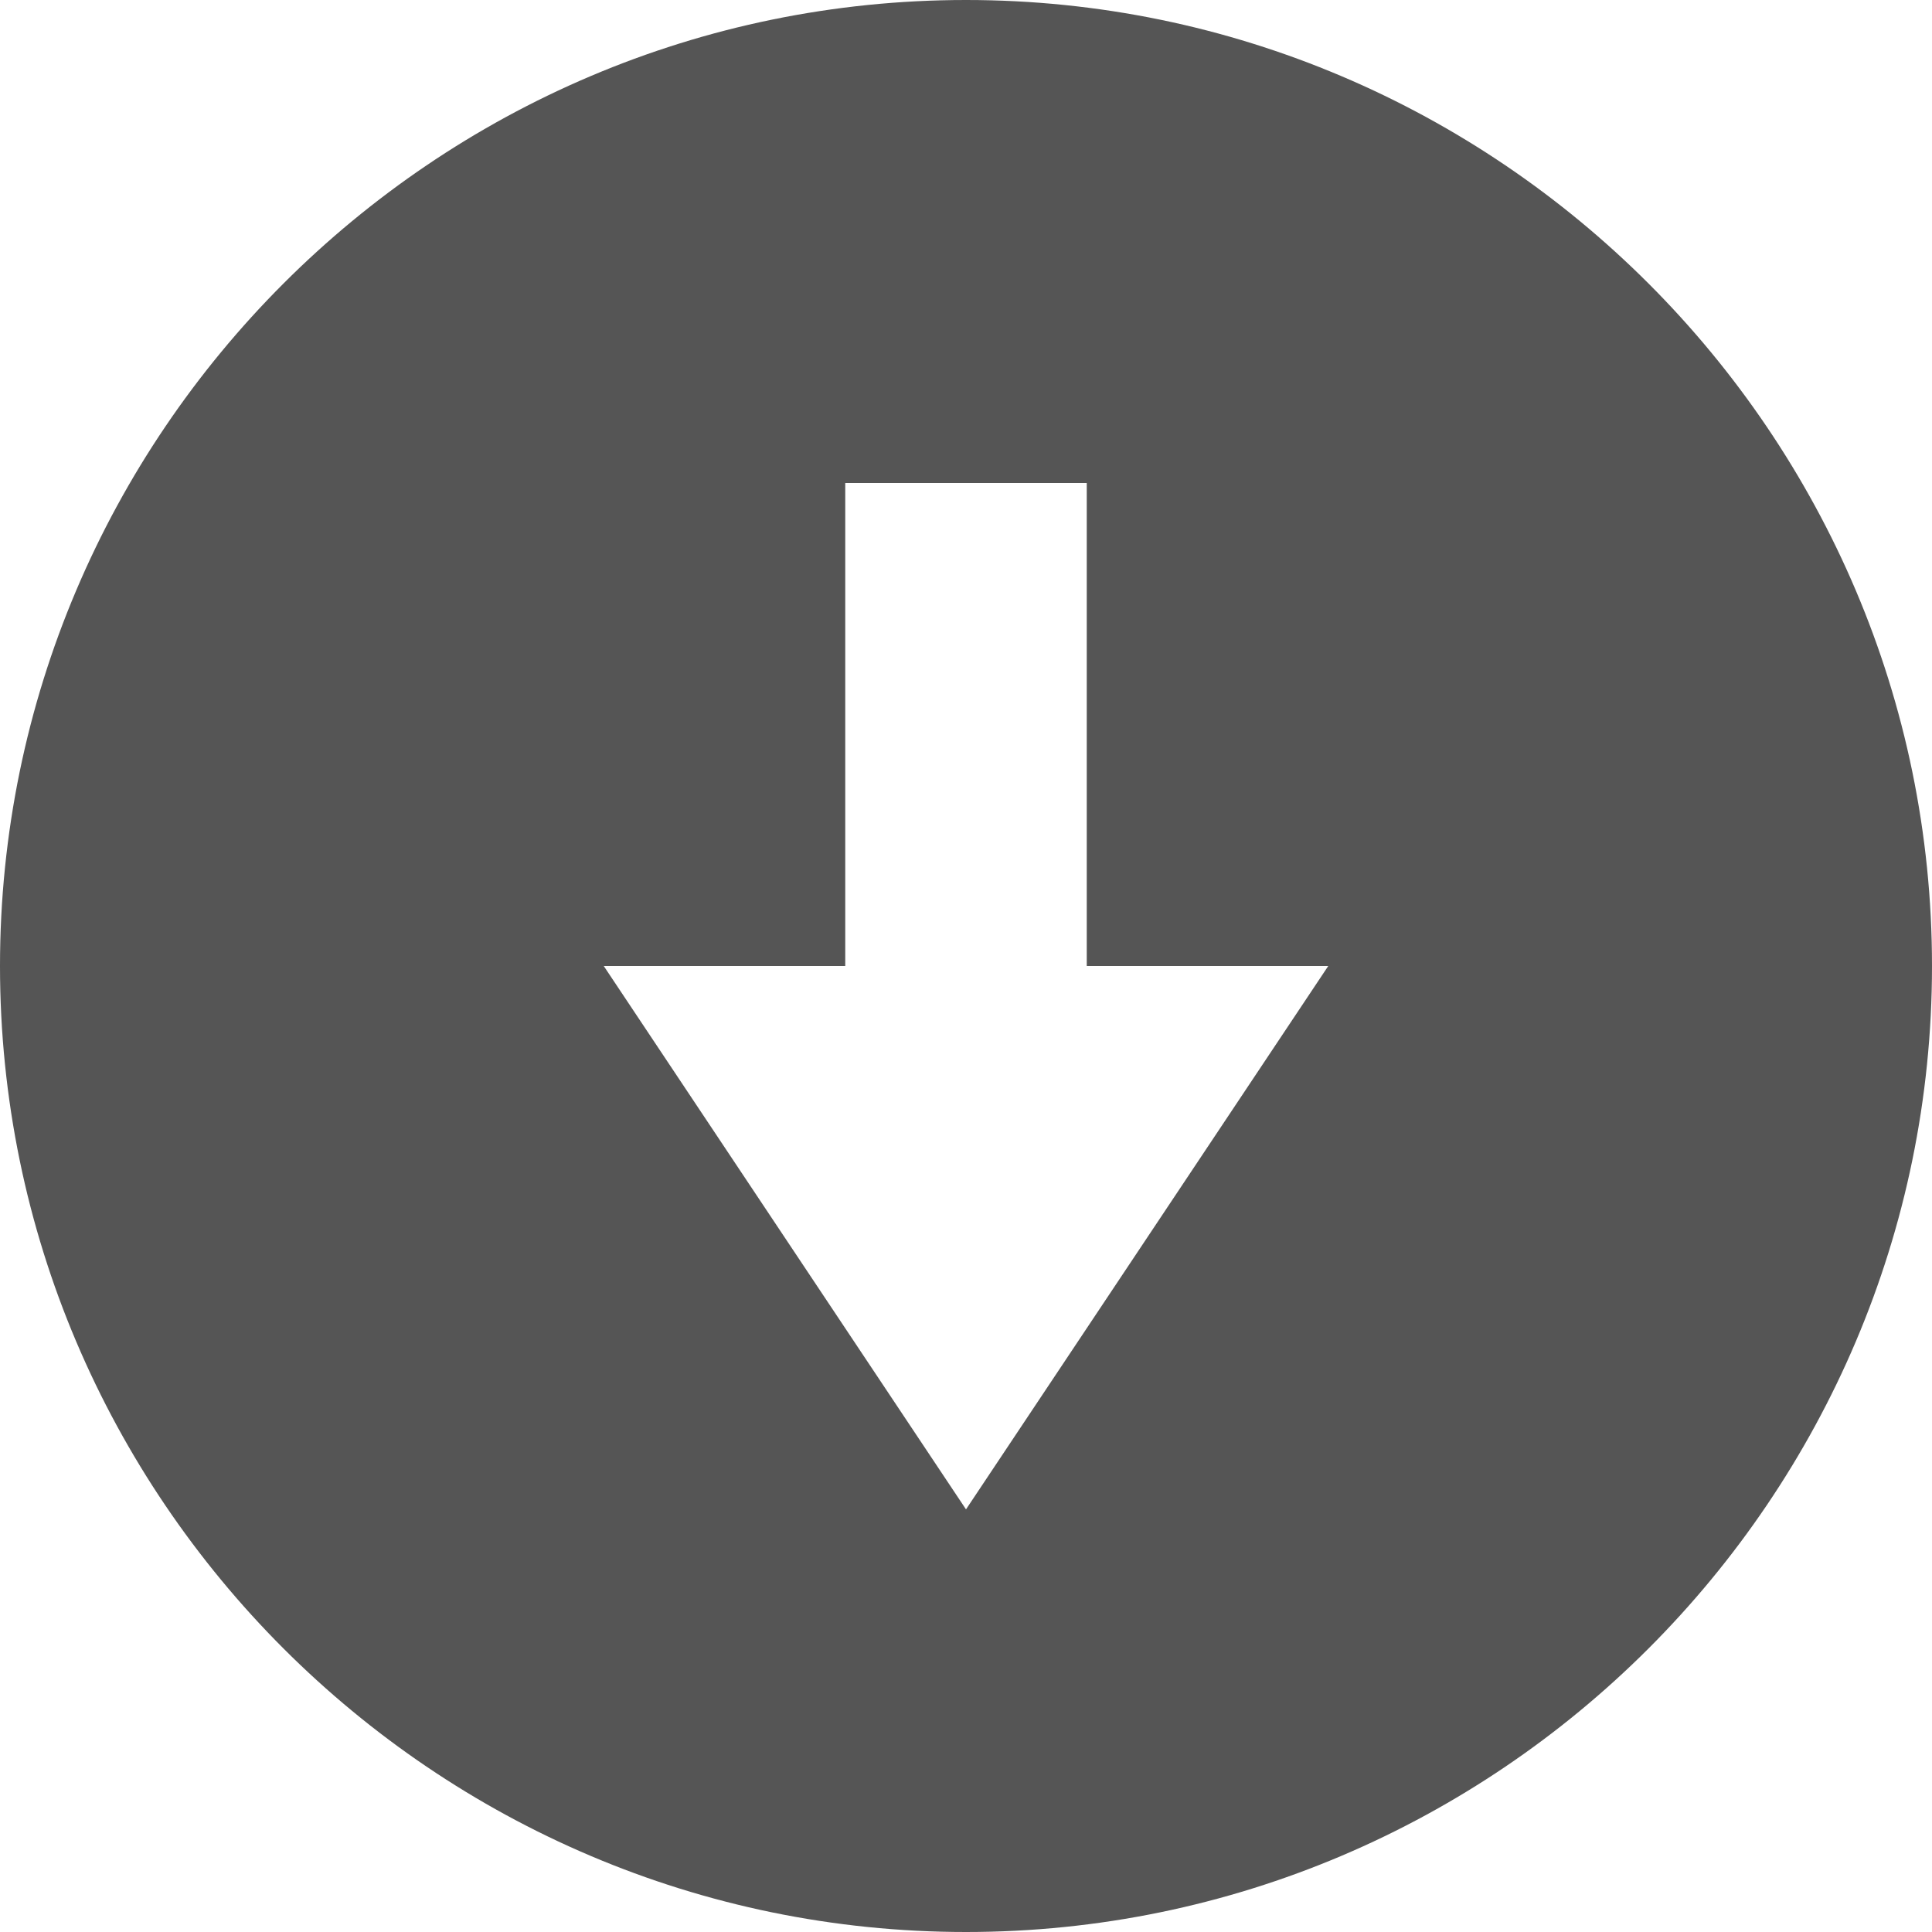
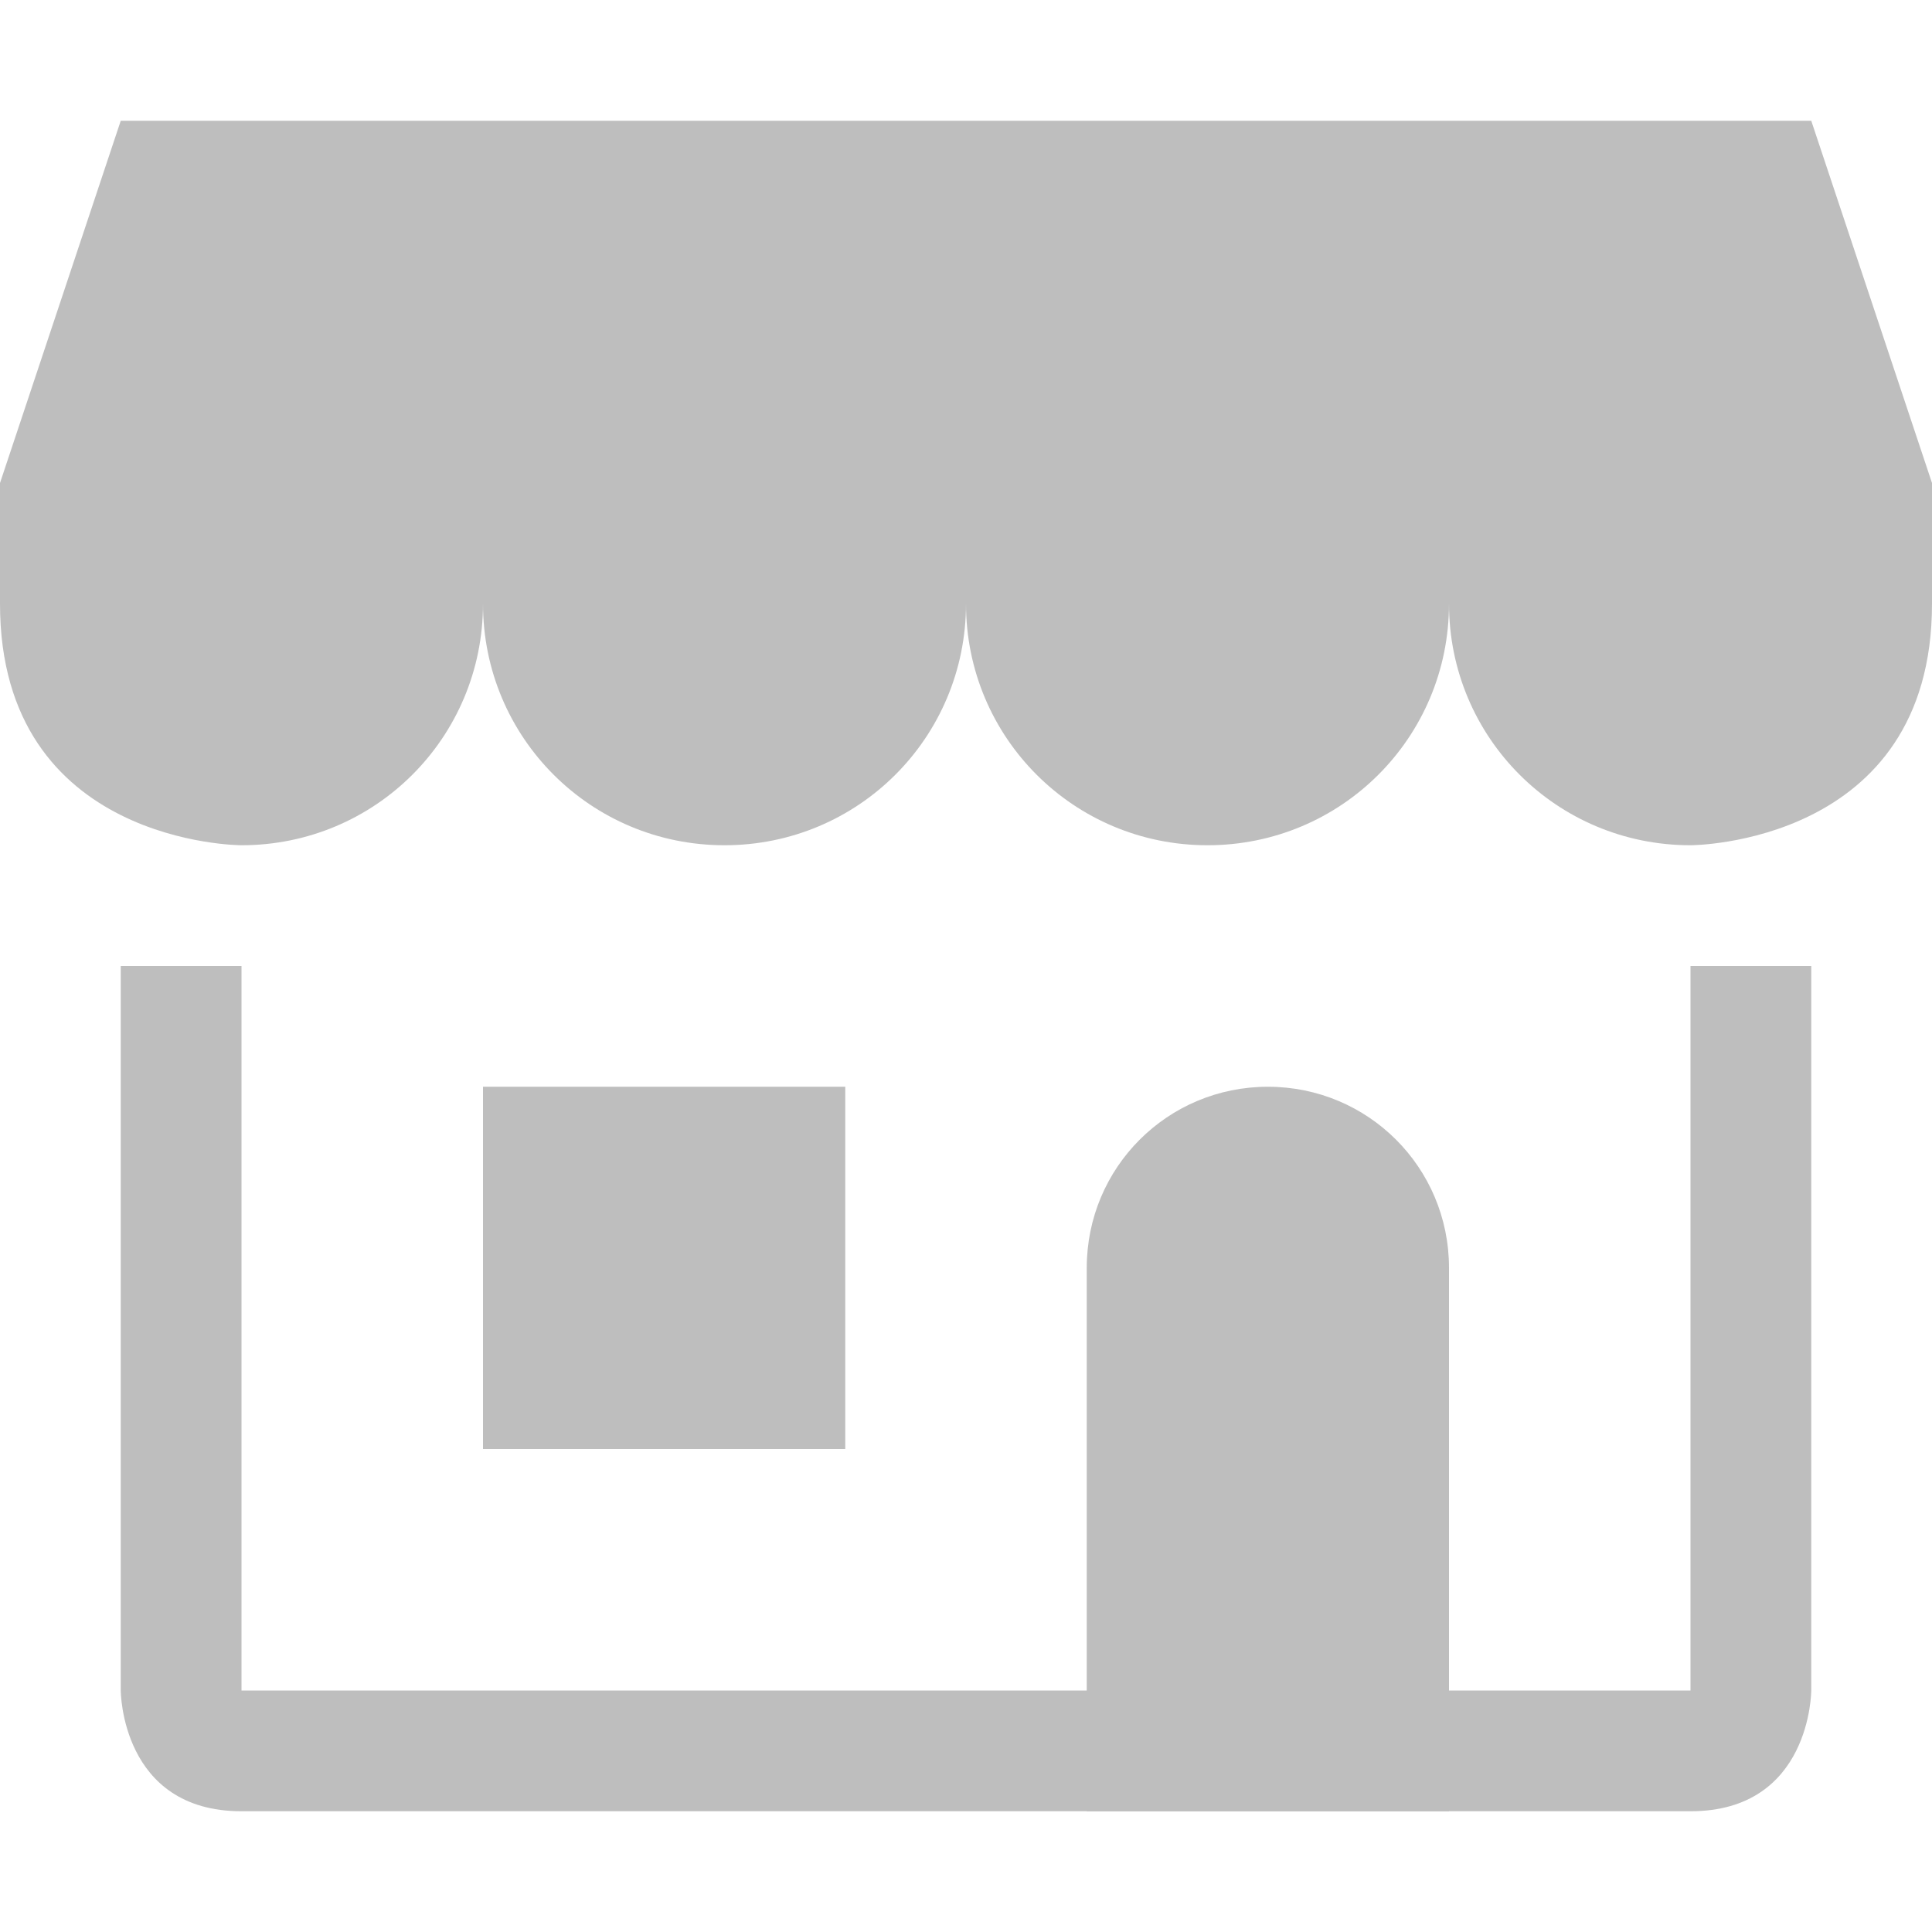
- <svg xmlns="http://www.w3.org/2000/svg" id="svg7384" style="enable-background:new" height="16" width="16" version="1.1">
-   <g id="g6058" transform="translate(-280,-28)">
-     <path id="path8458" style="fill:#555" d="m288 28c-4.406 0-8 3.594-8 8s3.594 8 8 8 8-3.594 8-8-3.594-8-8-8zm-1 4h2v4h2l-3 4.5-3-4.5h2z" />
+ <svg xmlns="http://www.w3.org/2000/svg" id="svg2" height="16" width="16" version="1.1" viewBox="0 0 16 16">
+   <g id="layer1" transform="translate(0 -1036.4)">
+     <g id="g9221" fill-rule="evenodd" transform="translate(-4,4)" fill="#bebebe">
+       <path id="rect8928" style="color-rendering:auto;color:#000000;isolation:auto;mix-blend-mode:normal;shape-rendering:auto;solid-color:#000000;image-rendering:auto" d="m5 1033.4-1 3h16l-1-3z" />
+       <path id="rect8981" style="color-rendering:auto;color:#000000;isolation:auto;mix-blend-mode:normal;shape-rendering:auto;solid-color:#000000;image-rendering:auto" d="m5 4v6s0 1 1 1h5 7c1 0 1-1 1-1v-6h-1v6h-12v-6z" transform="translate(0 1036.4)" />
+       <path id="rect9141" style="color-rendering:auto;color:#000000;isolation:auto;mix-blend-mode:normal;shape-rendering:auto;solid-color:#000000;image-rendering:auto" d="m4 1036.4v1c0 2 2 2 2 2 1.108 0 2-0.892 2-2 0 1.108 0.892 2 2 2s2-0.892 2-2c0 1.108 0.892 2 2 2s2-0.892 2-2c0 1.108 0.892 2 2 2 0 0 2 0 2-2v-1z" />
+       <path id="rect9214" style="color-rendering:auto;color:#000000;isolation:auto;mix-blend-mode:normal;shape-rendering:auto;solid-color:#000000;image-rendering:auto" d="m14.5 5c-0.831 0-1.5 0.669-1.5 1.5v4.5h3v-4.5c0-0.831-0.669-1.5-1.5-1.5z" transform="translate(0 1036.4)" />
+       <rect id="rect9219" style="color-rendering:auto;color:#000000;isolation:auto;mix-blend-mode:normal;shape-rendering:auto;solid-color:#000000;image-rendering:auto" height="3" width="3" y="1041.4" x="8" />
+     </g>
  </g>
</svg>
